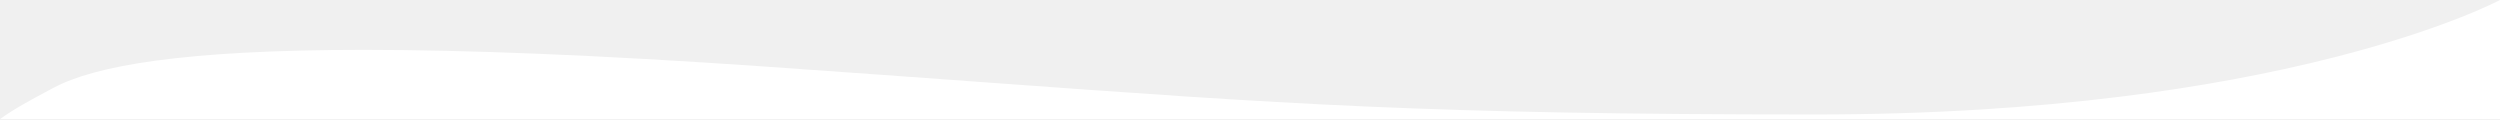
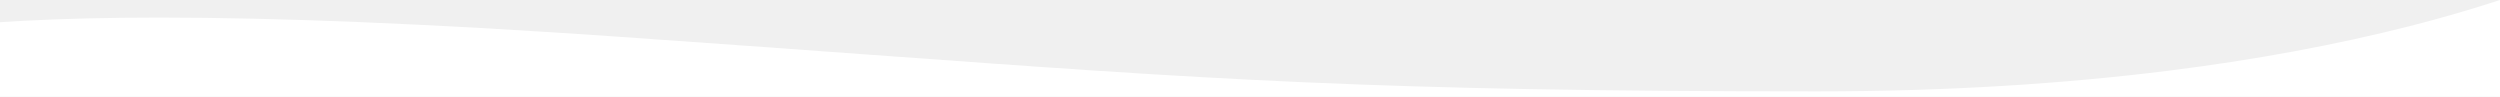
- <svg xmlns="http://www.w3.org/2000/svg" width="2193.069" height="104.516" viewBox="0 0 2193.069 104.516">
-   <path d="M-58.218,104.517V0H2134.851c-11.95,8.81-27.738,17.238-43.006,25.388l-.764.408-3.017,1.612a134.566,134.566,0,0,1-15.482,6.96c-5.948,2.265-12.608,4.41-19.794,6.375-15.234,4.166-33.578,7.722-54.523,10.572-22.436,3.052-48.6,5.4-77.766,6.963-30.973,1.665-66.3,2.509-105.006,2.509-45.32,0-96.749-1.157-152.859-3.438-59.144-2.406-125.284-6.134-196.582-11.082-72.88-5.058-136.43-9.683-192.5-13.763-133.295-9.7-229.6-16.708-336.8-21.41C881.511,8.672,824.767,6.95,763.274,5.831,699.017,4.661,626.782,4.093,542.444,4.093c-49.336,0-97.992,1.452-144.615,4.315-42.383,2.6-84.038,6.43-123.809,11.376C207.037,28.114,144.094,39.728,86.939,54.305,64.488,60.031,42.885,66.234,22.728,72.742,6.607,77.948-8.628,83.359-22.555,88.826c-23.7,9.3-35.544,15.628-35.661,15.691Z" transform="translate(2134.851 104.517) rotate(180)" fill="#fff" />
+ <svg xmlns="http://www.w3.org/2000/svg" width="1920.002" height="74.283" viewBox="0 0 1920.002 74.283">
+   <path id="wave_top" d="M5909,74.283H3989V17.063c5.692-.383,11.58-.739,17.5-1.058,30.994-1.665,66.323-2.509,105.007-2.509,45.355,0,96.783,1.157,152.856,3.439,59.167,2.405,125.308,6.134,196.584,11.081,73.823,5.125,136.63,9.7,192.044,13.729H4653l.092.007.354.025.039,0,.032,0,.174.013h.021l.009,0h.012c133.146,9.687,229.346,16.686,336.517,21.388,55.31,2.423,112.054,4.145,173.473,5.263,64.268,1.17,136.5,1.74,220.833,1.74,49.337,0,97.992-1.452,144.614-4.317,42.384-2.6,84.04-6.43,123.811-11.376,66.969-8.327,129.911-19.941,187.078-34.519,22.435-5.722,44.039-11.925,64.212-18.438C5905.845,1.034,5907.392.53,5909,0V74.282h0Z" transform="translate(-3989)" fill="#fff" />
</svg>
